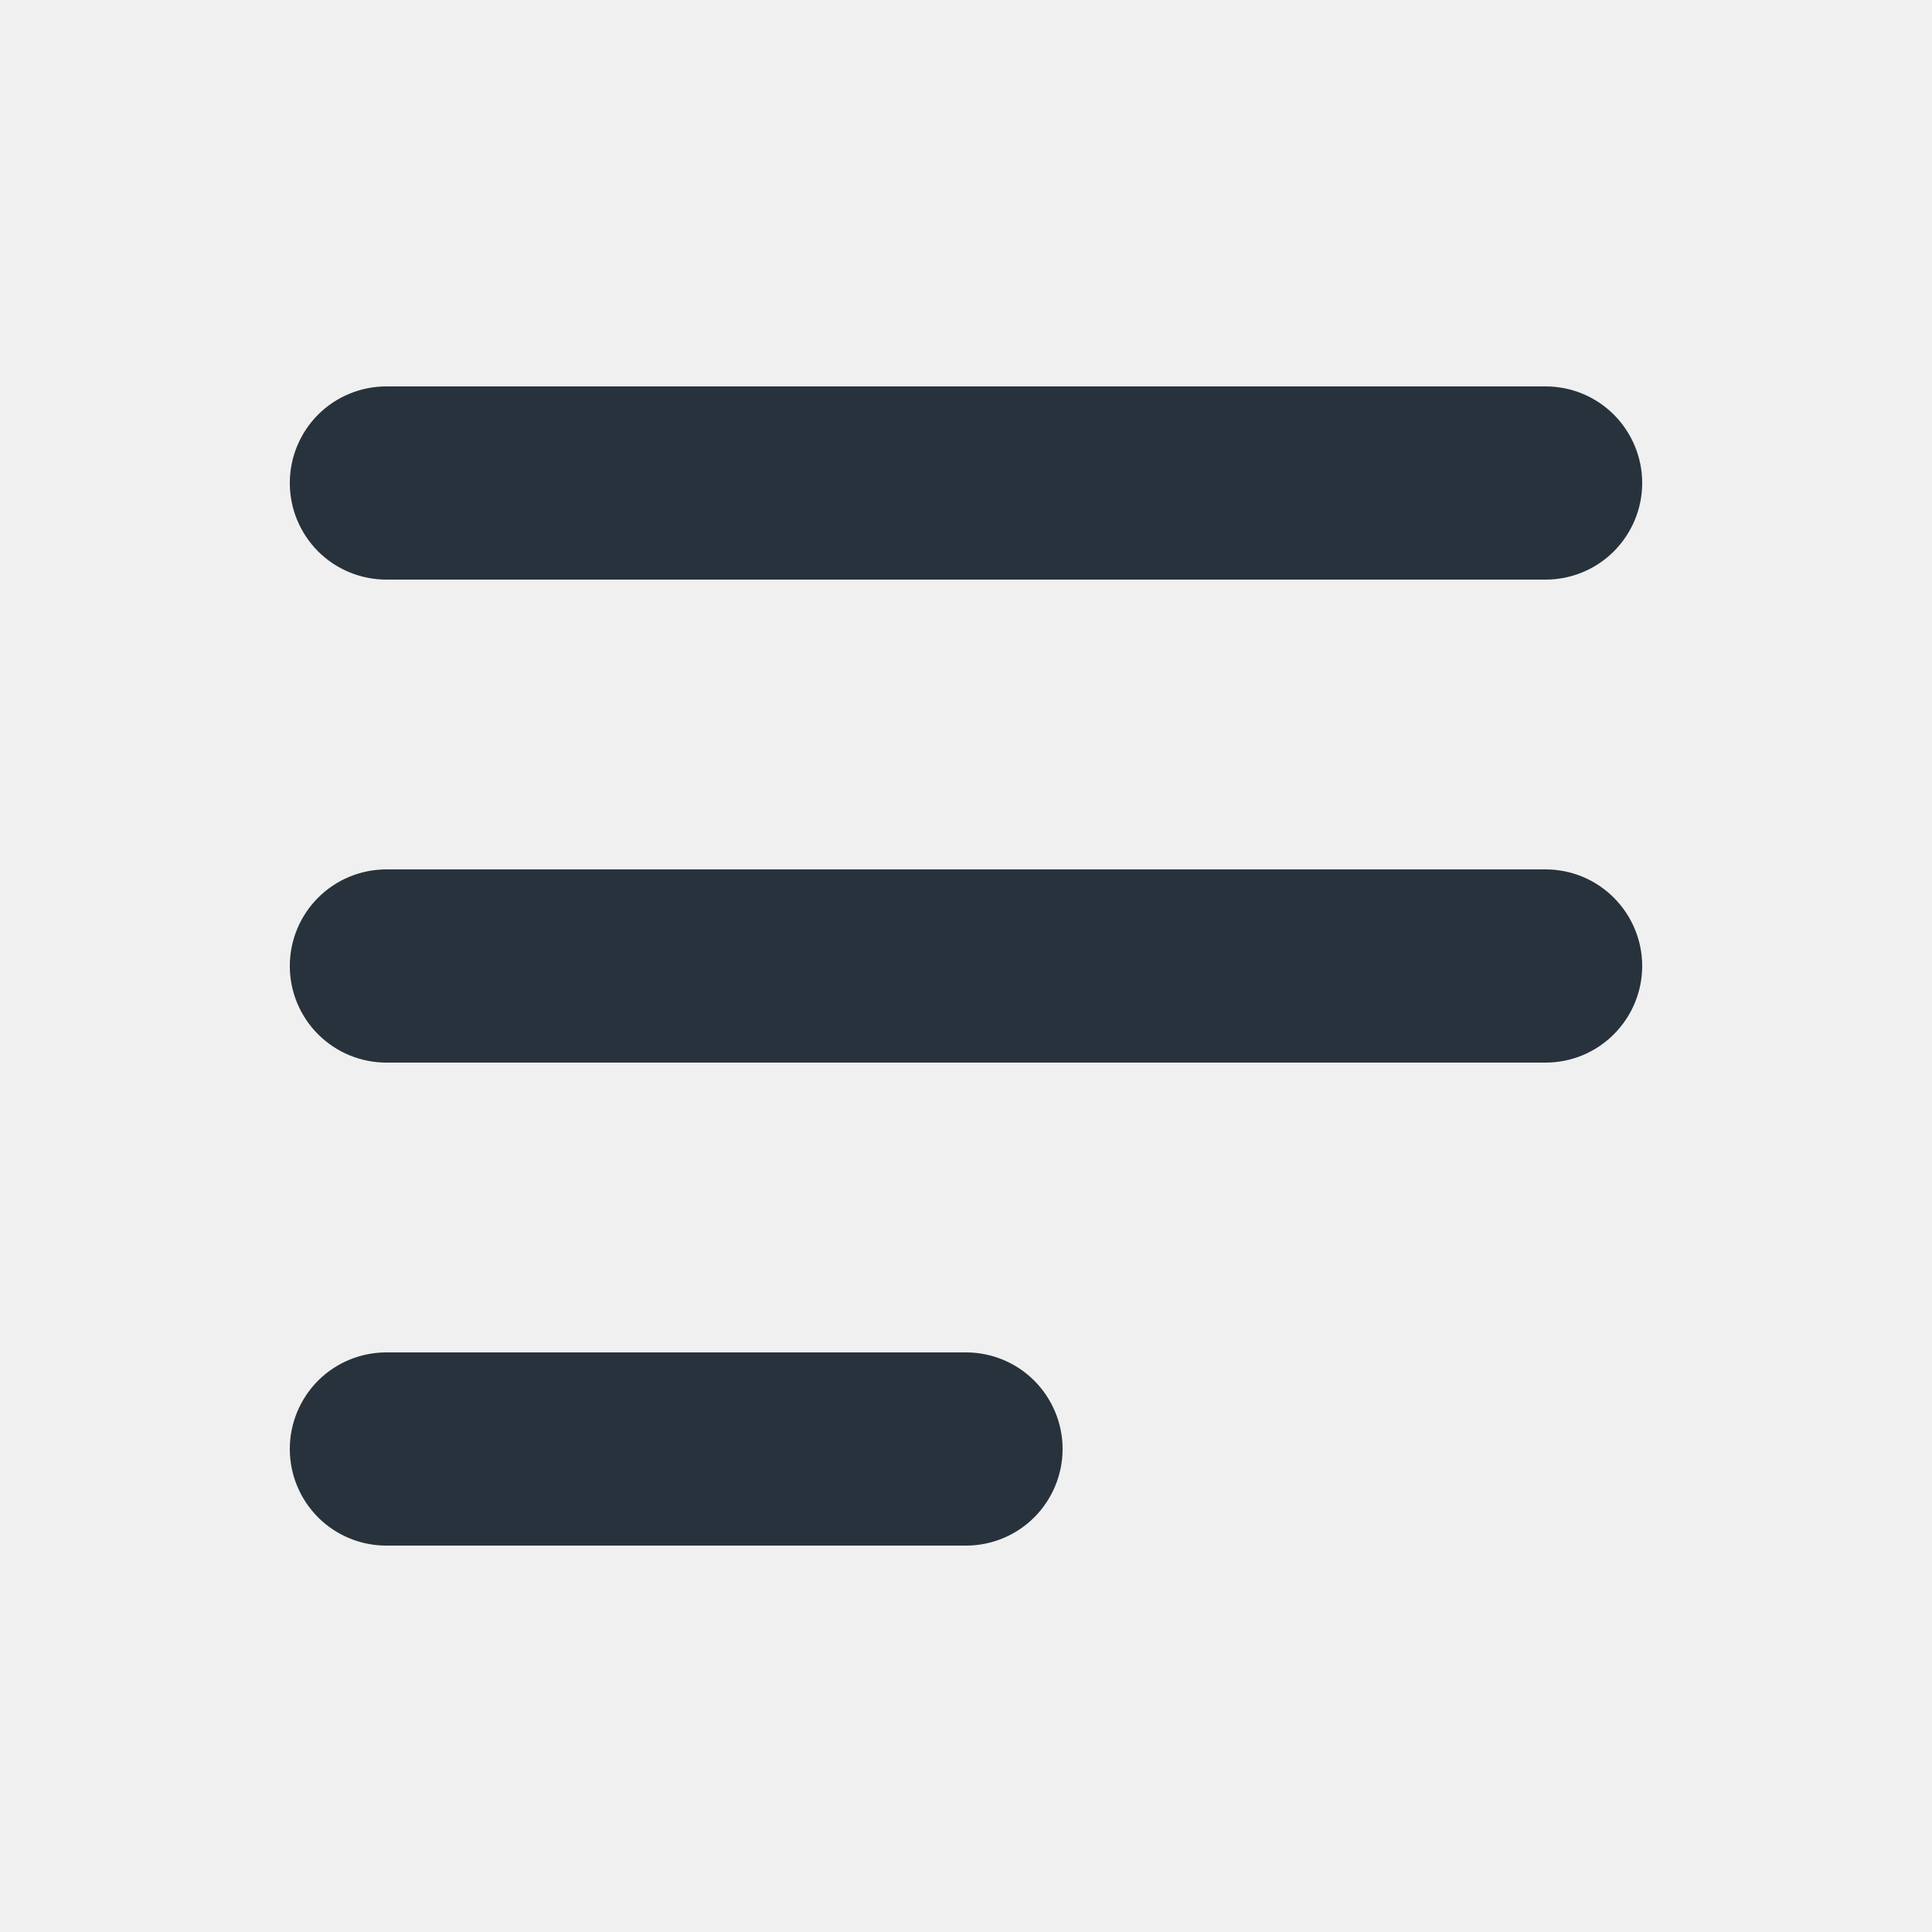
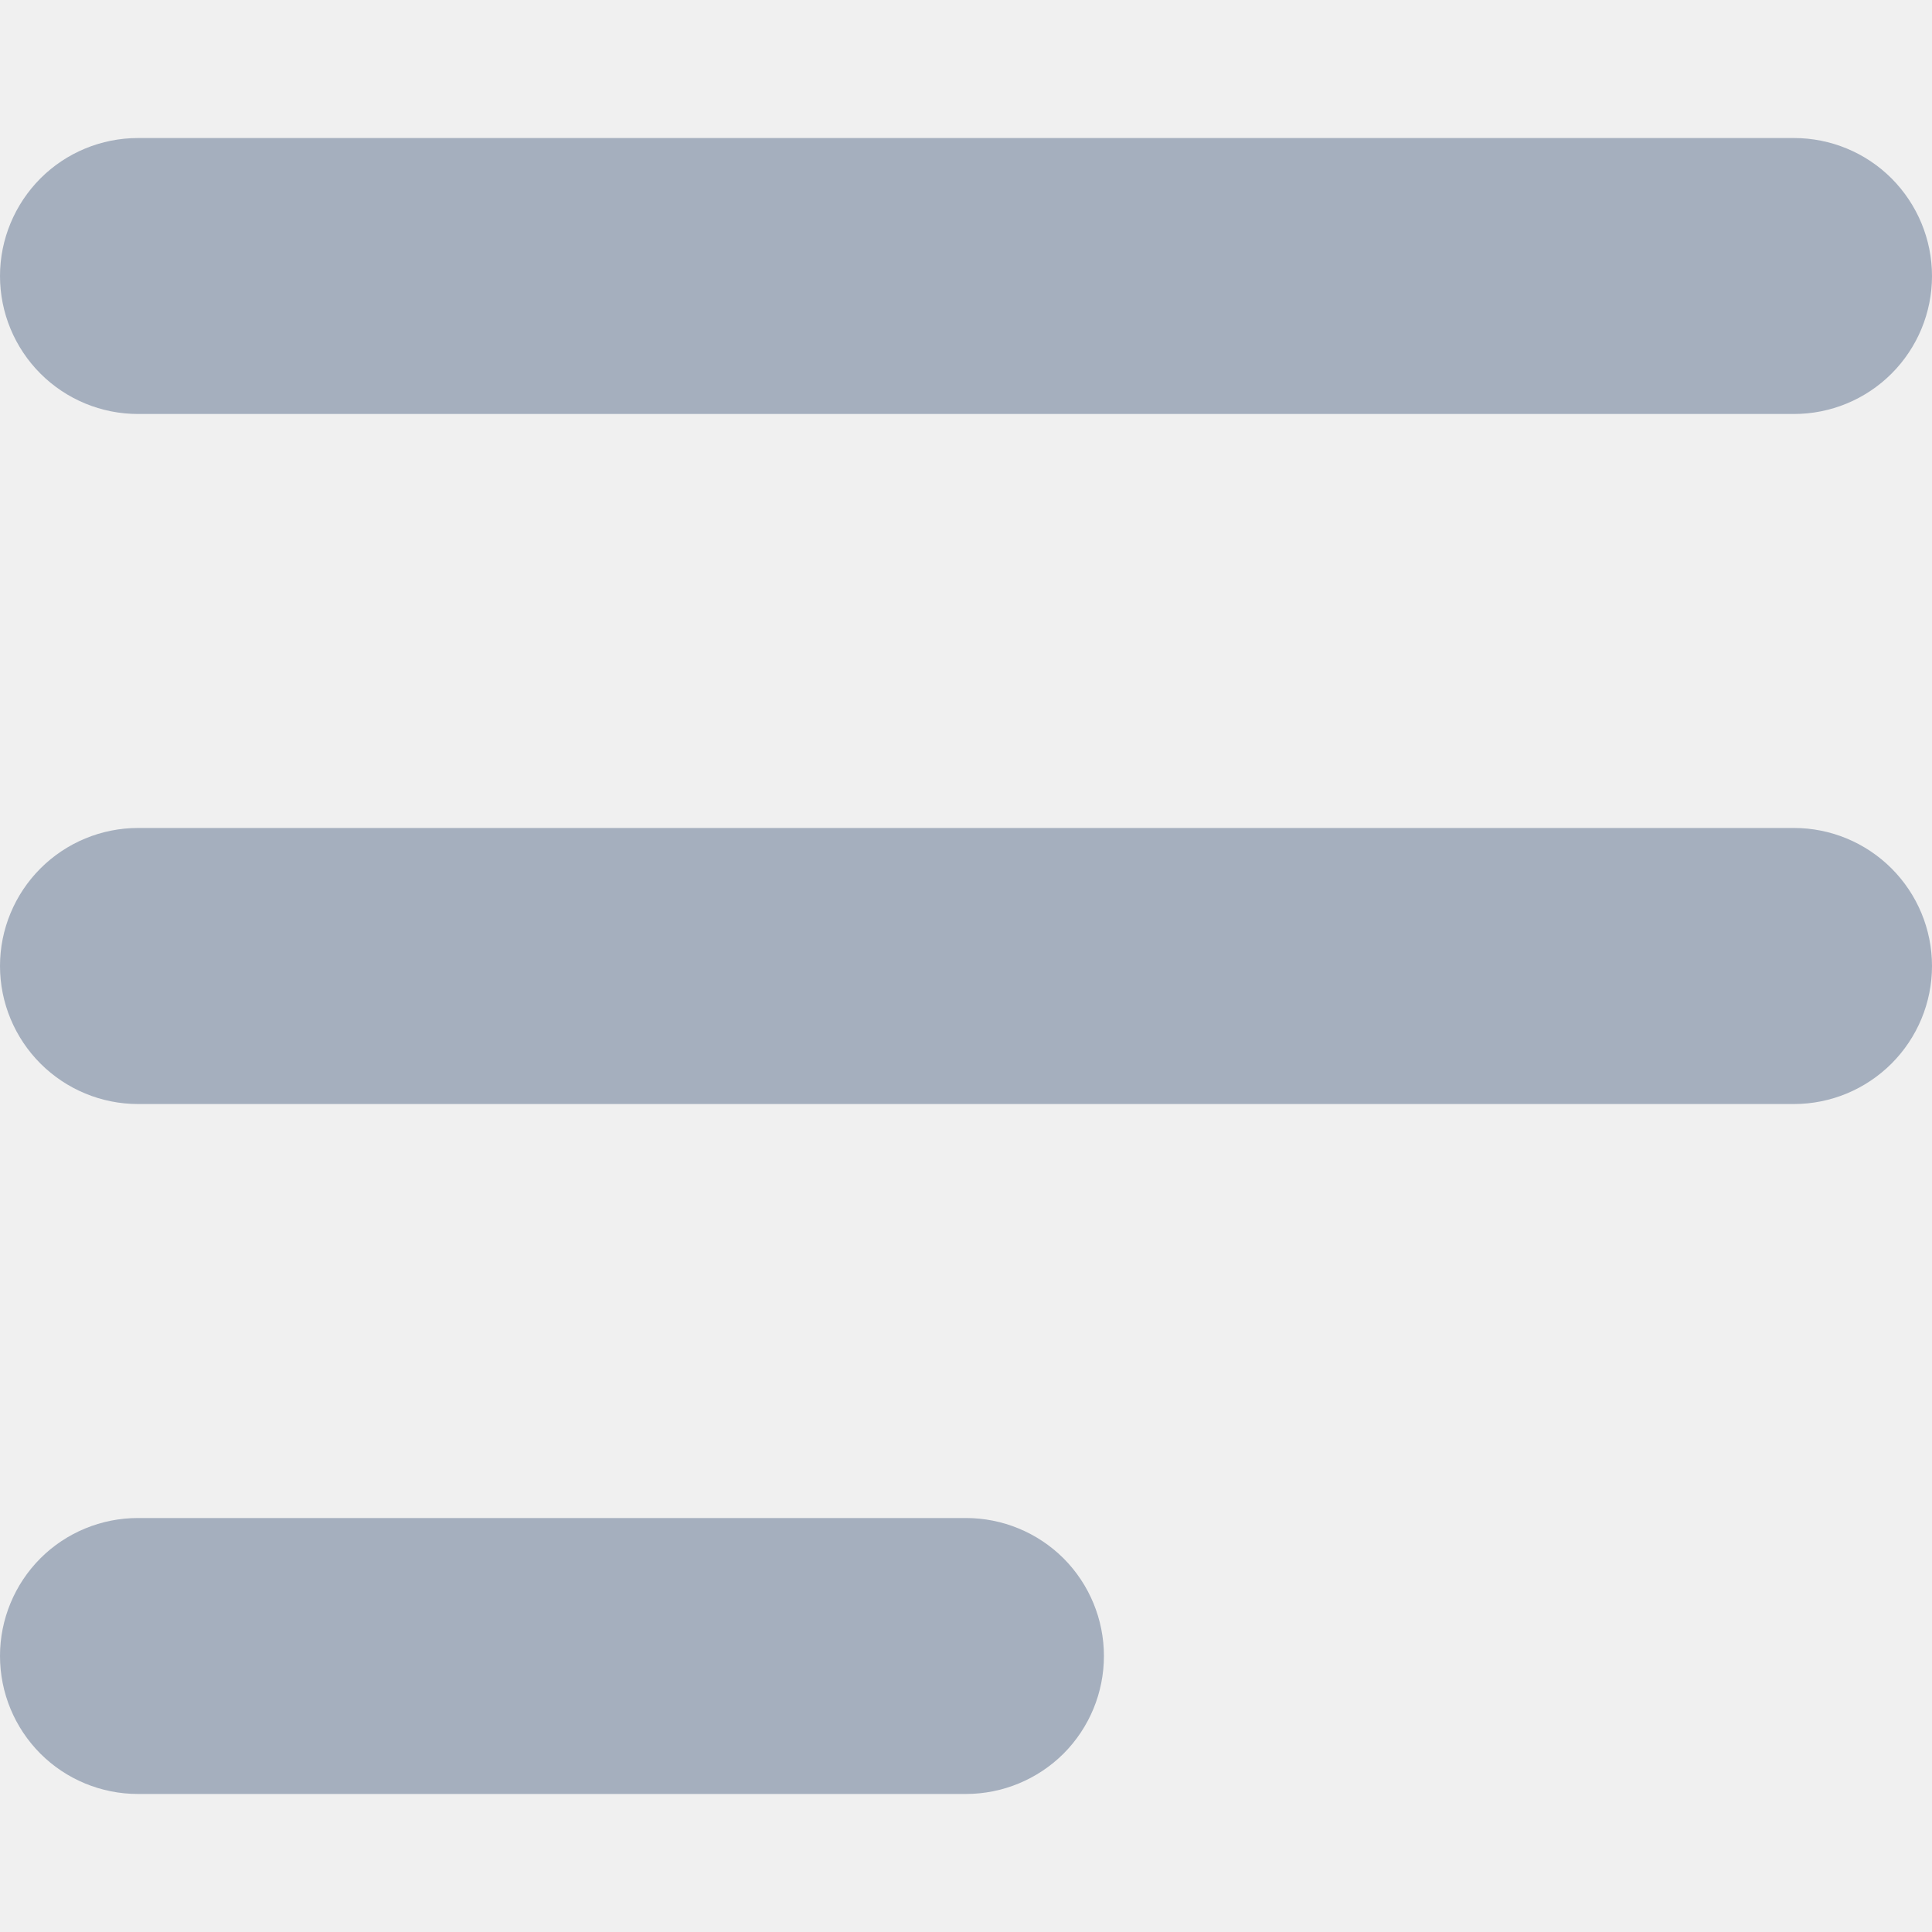
- <svg xmlns="http://www.w3.org/2000/svg" width="24" height="24" viewBox="0 0 24 24" fill="none">
-   <path fill-rule="evenodd" clip-rule="evenodd" d="M20.4 6C20.4 5.682 20.273 5.377 20.048 5.151C19.823 4.926 19.518 4.8 19.2 4.8H4.8C4.482 4.8 4.176 4.926 3.951 5.151C3.726 5.377 3.6 5.682 3.6 6C3.6 6.318 3.726 6.623 3.951 6.849C4.176 7.074 4.482 7.2 4.8 7.2H19.2C19.518 7.2 19.823 7.074 20.048 6.849C20.273 6.623 20.4 6.318 20.4 6Z" fill="#28323C" />
-   <path fill-rule="evenodd" clip-rule="evenodd" d="M20.4 12C20.4 11.682 20.273 11.377 20.048 11.152C19.823 10.926 19.518 10.8 19.2 10.8H4.8C4.482 10.8 4.176 10.926 3.951 11.152C3.726 11.377 3.6 11.682 3.6 12C3.6 12.318 3.726 12.623 3.951 12.848C4.176 13.074 4.482 13.2 4.8 13.2H19.2C19.518 13.2 19.823 13.074 20.048 12.848C20.273 12.623 20.4 12.318 20.4 12Z" fill="#28323C" />
-   <path fill-rule="evenodd" clip-rule="evenodd" d="M13.2 18C13.2 17.682 13.073 17.377 12.848 17.151C12.623 16.926 12.318 16.8 12 16.8H4.8C4.481 16.8 4.176 16.926 3.951 17.151C3.726 17.377 3.6 17.682 3.6 18C3.6 18.318 3.726 18.623 3.951 18.849C4.176 19.074 4.481 19.2 4.8 19.2H12C12.318 19.2 12.623 19.074 12.848 18.849C13.073 18.623 13.2 18.318 13.2 18Z" fill="#28323C" />
+ <svg xmlns="http://www.w3.org/2000/svg" width="18" height="18" viewBox="0 0 18 18" fill="none">
+   <g clip-path="url(#clip0)">
+     <path fill-rule="evenodd" clip-rule="evenodd" d="M18 2.572C18 2.231 17.864 1.904 17.623 1.662C17.382 1.421 17.055 1.286 16.714 1.286H1.286C0.945 1.286 0.618 1.421 0.377 1.662C0.136 1.904 0 2.231 0 2.572C0 2.913 0.136 3.24 0.377 3.481C0.618 3.722 0.945 3.857 1.286 3.857H16.714C17.055 3.857 17.382 3.722 17.623 3.481C17.864 3.24 18 2.913 18 2.572Z" fill="#A5AFBE" />
+     <path fill-rule="evenodd" clip-rule="evenodd" d="M18 9C18 8.659 17.864 8.332 17.623 8.091C17.382 7.85 17.055 7.714 16.714 7.714H1.286C0.945 7.714 0.618 7.85 0.377 8.091C0.136 8.332 0 8.659 0 9C0 9.341 0.136 9.668 0.377 9.909C0.618 10.15 0.945 10.286 1.286 10.286H16.714C17.055 10.286 17.382 10.15 17.623 9.909C17.864 9.668 18 9.341 18 9Z" fill="#A5AFBE" />
+     <path fill-rule="evenodd" clip-rule="evenodd" d="M10.285 15.428C10.285 15.088 10.15 14.761 9.909 14.519C9.667 14.278 9.34 14.143 8.999 14.143H1.285C0.944 14.143 0.617 14.278 0.376 14.519C0.135 14.761 -0 15.088 -0 15.428C-0 15.77 0.135 16.096 0.376 16.338C0.617 16.579 0.944 16.714 1.285 16.714H8.999C9.34 16.714 9.667 16.579 9.909 16.338C10.15 16.096 10.285 15.77 10.285 15.428Z" fill="#A5AFBE" />
+   </g>
+   <defs>
+     <clipPath id="clip0">
+       <rect width="18" height="18" fill="white" transform="matrix(-1 0 0 1 18 0)" />
+     </clipPath>
+   </defs>
</svg>
